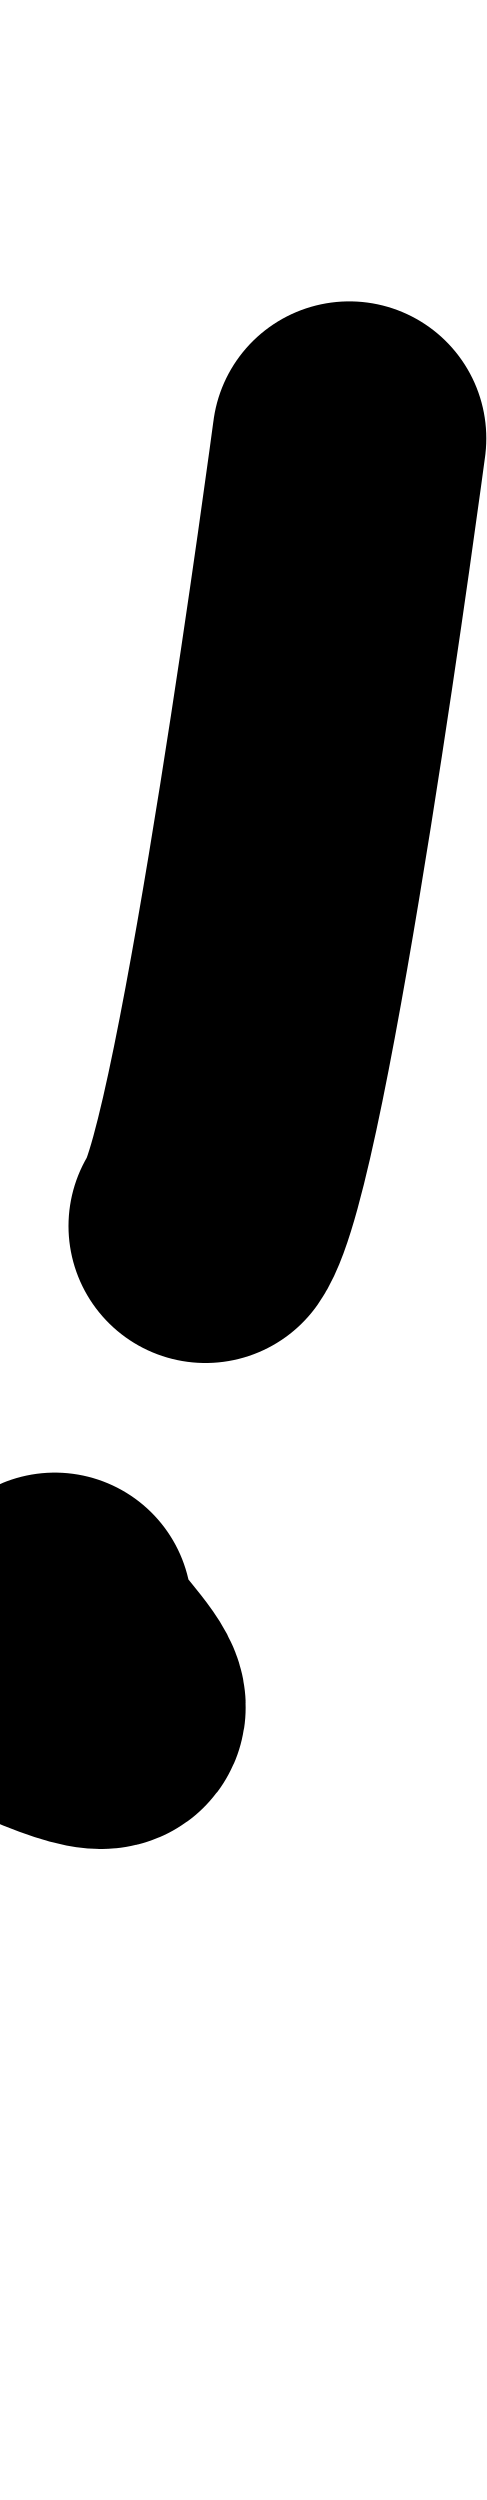
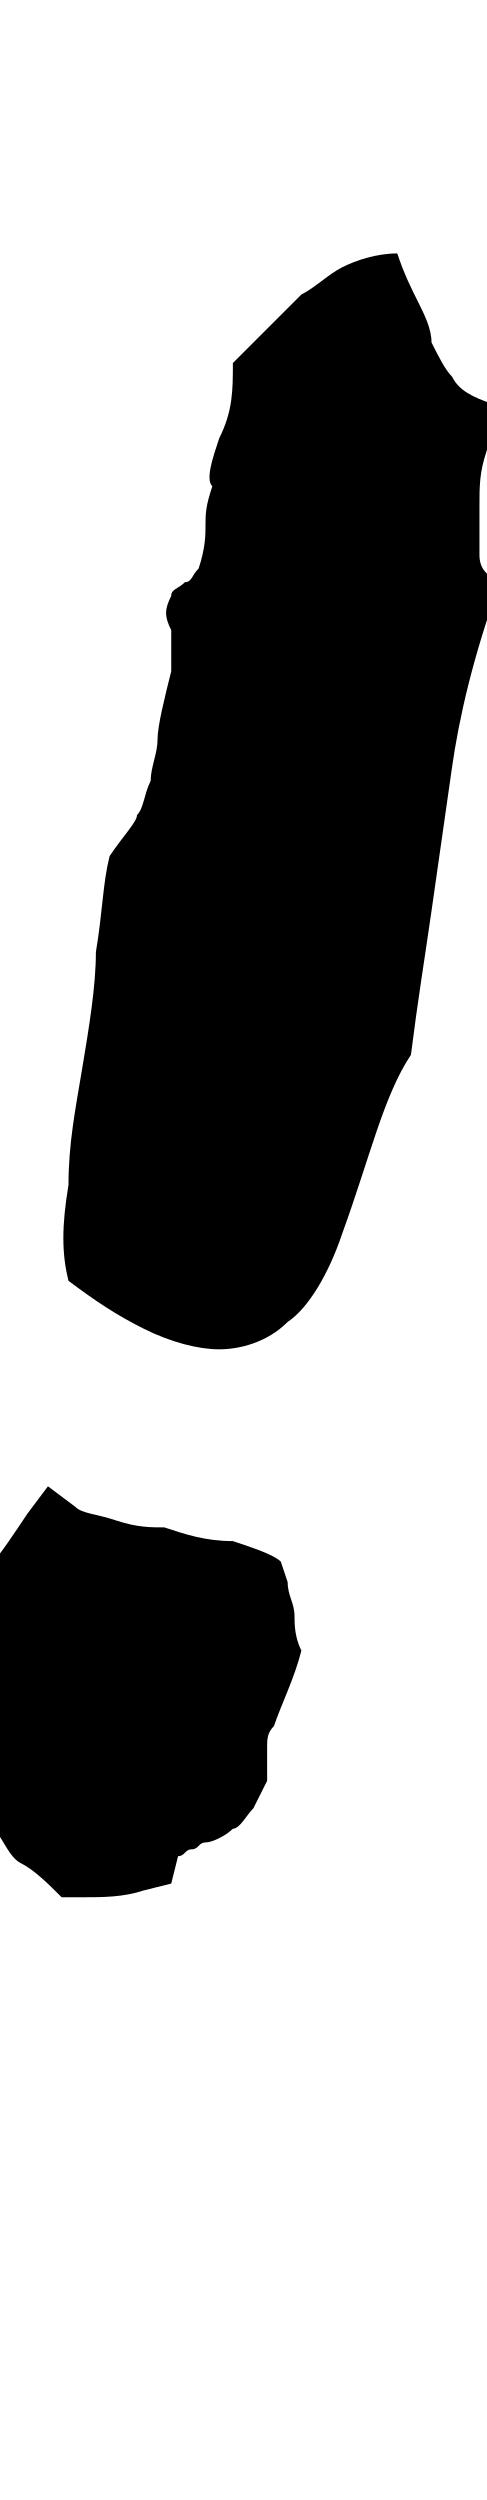
- <svg xmlns="http://www.w3.org/2000/svg" version="1.1" id="Layer_1" x="0px" y="0px" viewBox="0 0 7.1 36.5" enable-background="new 0 0 7.1 36.5" xml:space="preserve">
-   <path fill="none" stroke="#000000" stroke-width="4" stroke-linecap="round" stroke-linejoin="round" stroke-miterlimit="10" d="  M5.1,6.4c0,0-1.4,10.5-2.1,11.5" />
-   <path fill="none" stroke="#000000" stroke-width="4" stroke-linecap="round" stroke-linejoin="round" stroke-miterlimit="10" d="  M0.8,24.8c2,0.8-0.5-1.1,0-1.3" />
+ <svg xmlns="http://www.w3.org/2000/svg" xmlns:xlink="http://www.w3.org/1999/xlink" version="1.1" id="Layer_1" x="0px" y="0px" viewBox="0 0 7.1 36.5" enable-background="new 0 0 7.1 36.5" xml:space="preserve">
+   <g>
+     <defs>
+       <path id="SVGID_90_" d="M4.2,23.1c0,0.2,0.1,0.3,0.1,0.5c0,0.1,0,0.3,0.1,0.5c-0.1,0.4-0.3,0.8-0.4,1.1c-0.1,0.1-0.1,0.2-0.1,0.3    c0,0,0,0.1,0,0.1c0,0,0,0,0,0.1c0,0,0,0.1,0,0.3l-0.2,0.4c-0.1,0.1-0.2,0.3-0.3,0.3c-0.1,0.1-0.3,0.2-0.4,0.2    c-0.1,0-0.1,0.1-0.2,0.1c-0.1,0-0.1,0.1-0.2,0.1l-0.1,0.4l-0.4,0.1c-0.3,0.1-0.6,0.1-0.9,0.1H0.9c-0.2-0.2-0.4-0.4-0.6-0.5    S0,26.7-0.2,26.6c-0.2-0.4-0.4-0.7-0.4-1c0-0.3-0.1-0.4-0.2-0.5l-0.4-0.4l0.4-0.3l-0.4-0.6c0.2-0.2,0.4-0.3,0.5-0.4    c0.1-0.1,0.2-0.2,0.3-0.3c0.1-0.1,0.2-0.2,0.3-0.3c0.1-0.1,0.3-0.4,0.5-0.7l0.3-0.4L1.1,22c0.1,0.1,0.3,0.1,0.6,0.2    c0.3,0.1,0.5,0.1,0.7,0.1c0.3,0.1,0.6,0.2,1,0.2c0.3,0.1,0.6,0.2,0.7,0.3L4.2,23.1z" />
+     </defs>
+     <clipPath id="SVGID_3_">
+       <use xlink:href="#SVGID_90_" overflow="visible" />
+     </clipPath>
+     <path clip-path="url(#SVGID_3_)" fill="none" stroke="#000000" stroke-width="6" stroke-linecap="round" stroke-linejoin="round" stroke-miterlimit="10" d="   M1.4,25c2,0.8-0.5-1.1,0-1.3" />
+   </g>
+   <g>
+     <defs>
+       <path id="SVGID_92_" d="M7.2,5.9c0,0.2,0,0.4-0.1,0.7S7,7.1,7,7.4s0,0.5,0,0.7c0,0.2,0.1,0.3,0.3,0.4c-0.4,1.1-0.6,2-0.7,2.7    c-0.1,0.7-0.2,1.4-0.3,2.1s-0.2,1.3-0.3,2.1C5.6,16,5.4,16.9,5,18c-0.2,0.6-0.5,1.1-0.8,1.3c-0.3,0.3-0.7,0.4-1,0.4    s-0.7-0.1-1.1-0.3c-0.4-0.2-0.7-0.4-1.1-0.7c-0.1-0.4-0.1-0.8,0-1.4c0-0.6,0.1-1.1,0.2-1.7c0.1-0.6,0.2-1.2,0.2-1.7    c0.1-0.6,0.1-1,0.2-1.4C1.8,12.2,2,12,2,11.9c0.1-0.1,0.1-0.3,0.2-0.5c0-0.2,0.1-0.4,0.1-0.6c0-0.2,0.1-0.6,0.2-1    c0-0.2,0-0.4,0-0.6c-0.1-0.2-0.1-0.3,0-0.5c0-0.1,0.1-0.1,0.2-0.2c0.1,0,0.1-0.1,0.2-0.2c0.1-0.3,0.1-0.5,0.1-0.6    c0-0.2,0-0.3,0.1-0.6C3,7,3.1,6.7,3.2,6.4C3.4,6,3.4,5.7,3.4,5.3C3.6,5.1,3.7,5,3.9,4.8c0.2-0.2,0.3-0.3,0.5-0.5    C4.6,4.2,4.8,4,5,3.9c0.2-0.1,0.5-0.2,0.8-0.2C5.9,4,6,4.2,6.1,4.4C6.2,4.6,6.3,4.8,6.3,5c0.1,0.2,0.2,0.4,0.3,0.5    C6.7,5.7,6.9,5.8,7.2,5.9z" />
+     </defs>
+     <clipPath id="SVGID_5_">
+       <use xlink:href="#SVGID_92_" overflow="visible" />
+     </clipPath>
+     <path clip-path="url(#SVGID_5_)" fill="none" stroke="#000000" stroke-width="6" stroke-linecap="round" stroke-linejoin="round" stroke-miterlimit="10" d="   M5.1,6.4c0,0-1.4,10.5-2.1,11.5" />
+   </g>
</svg>
